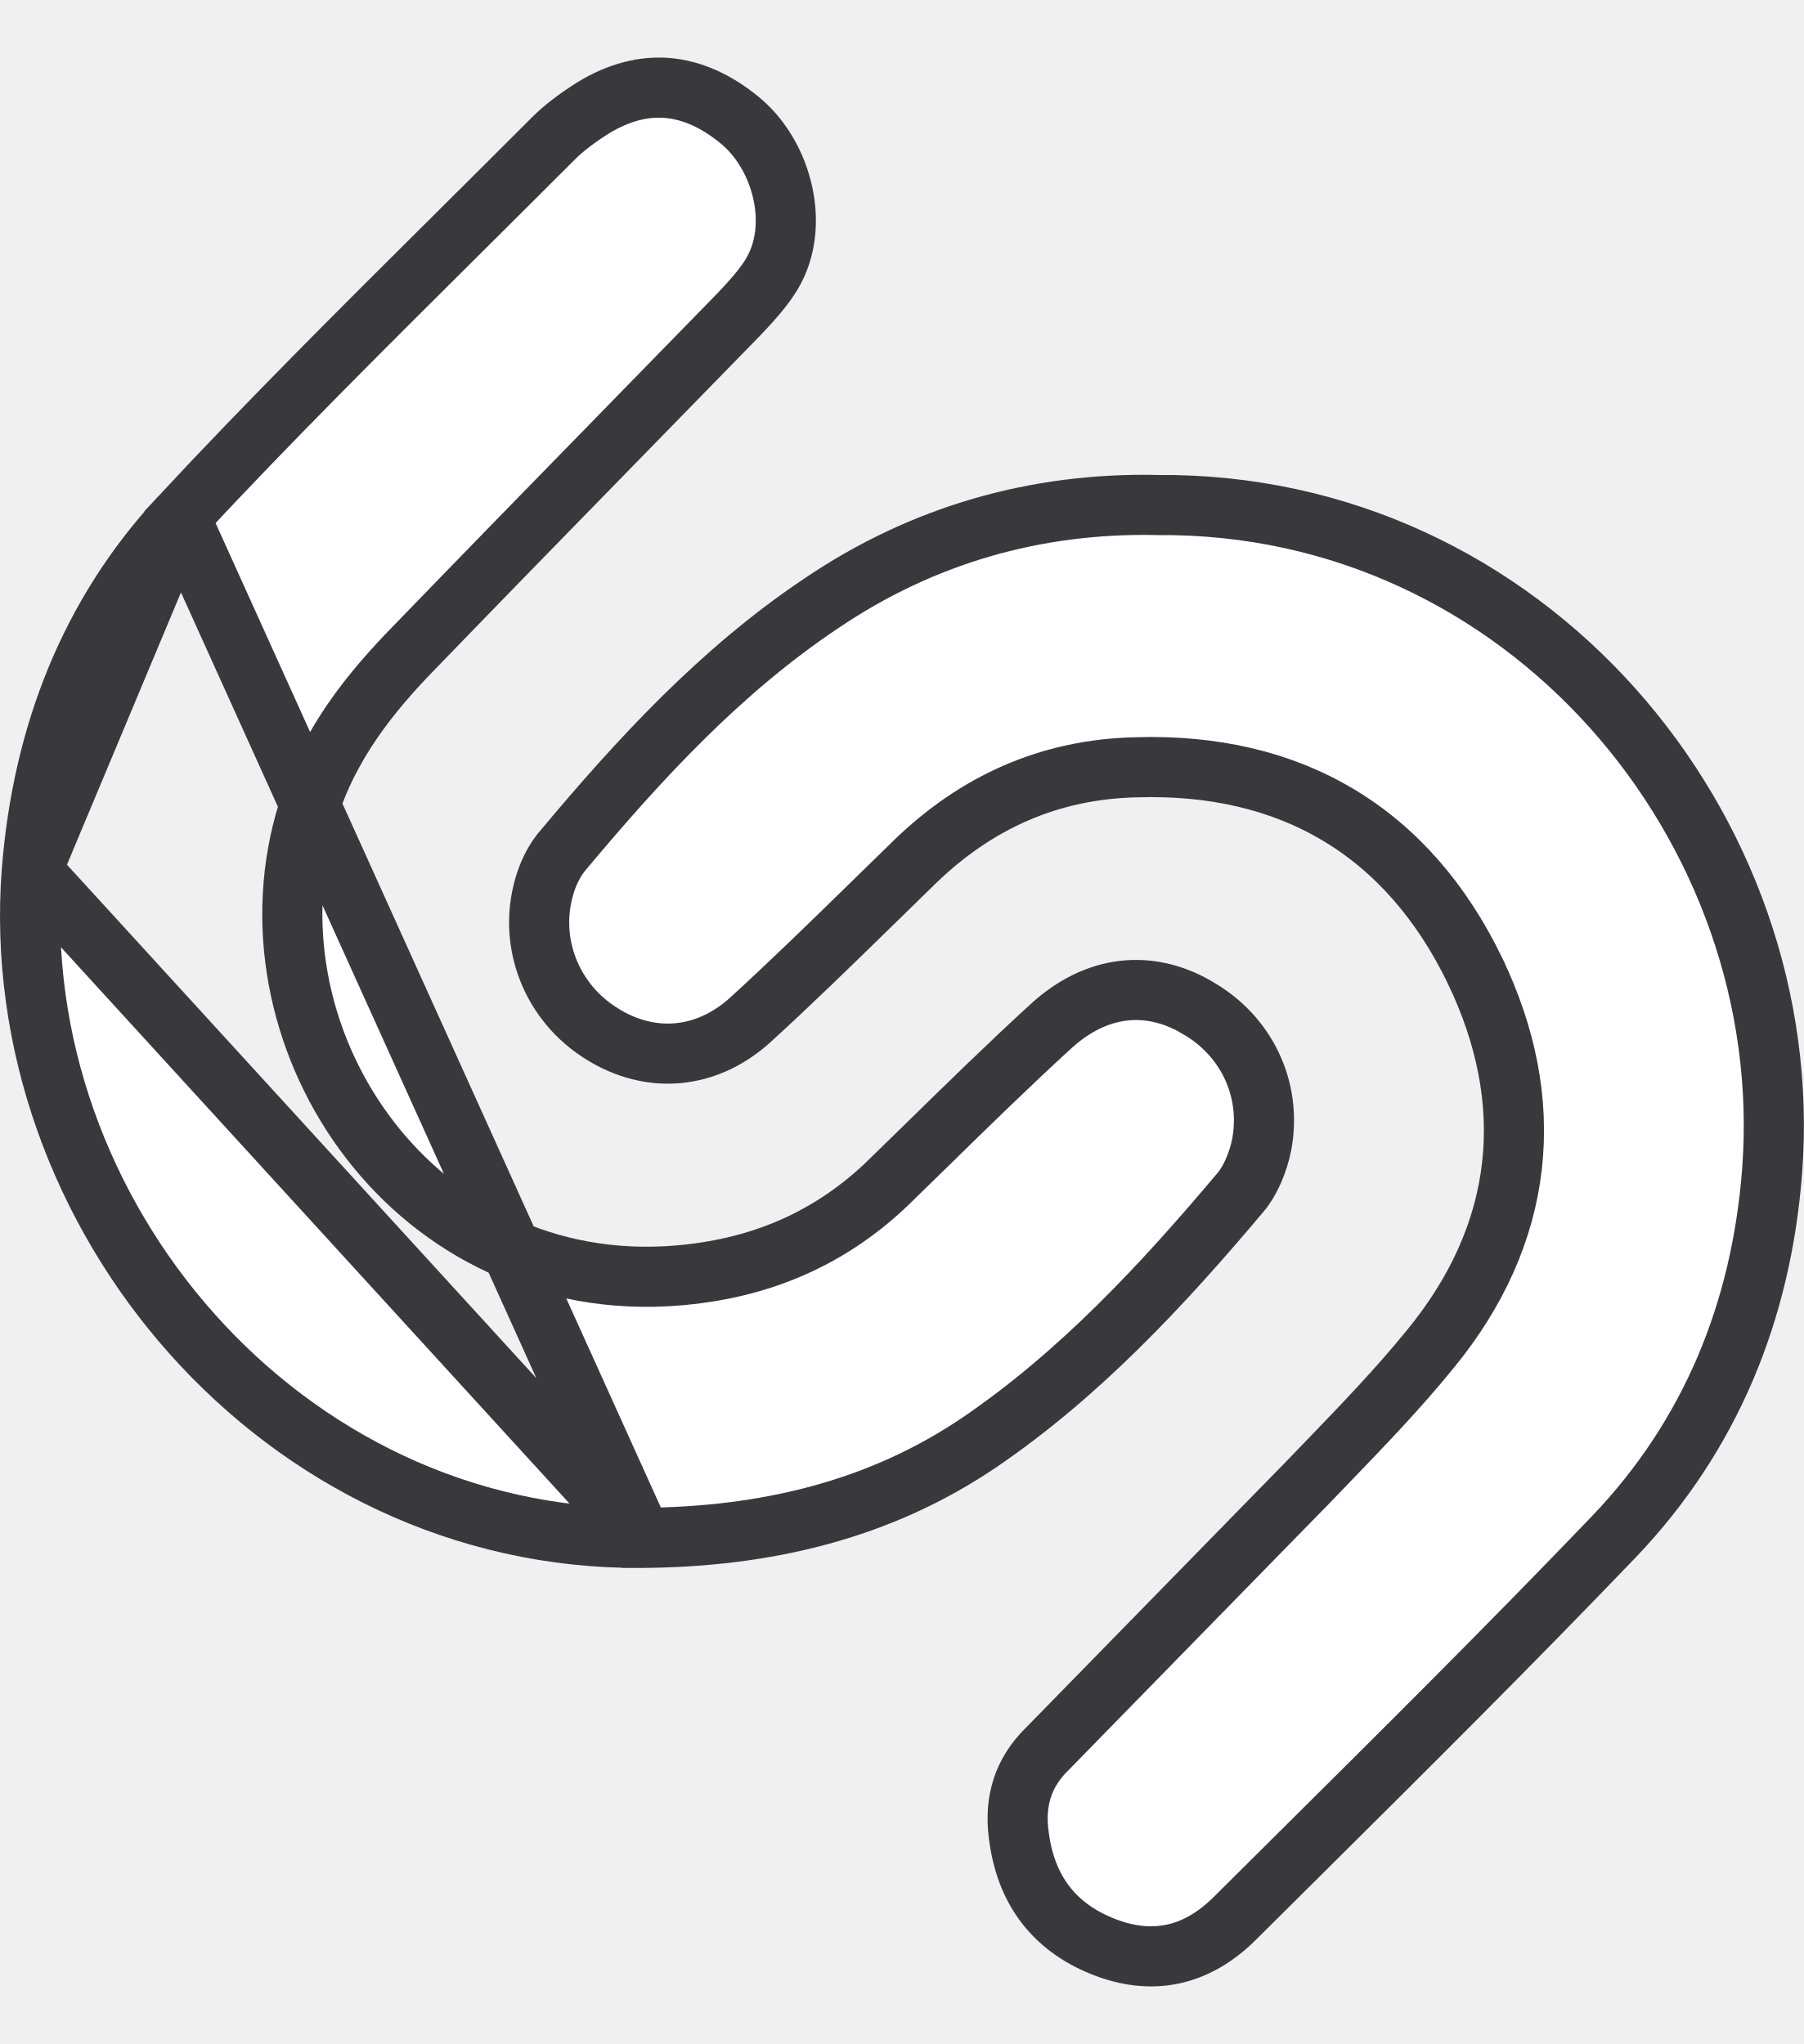
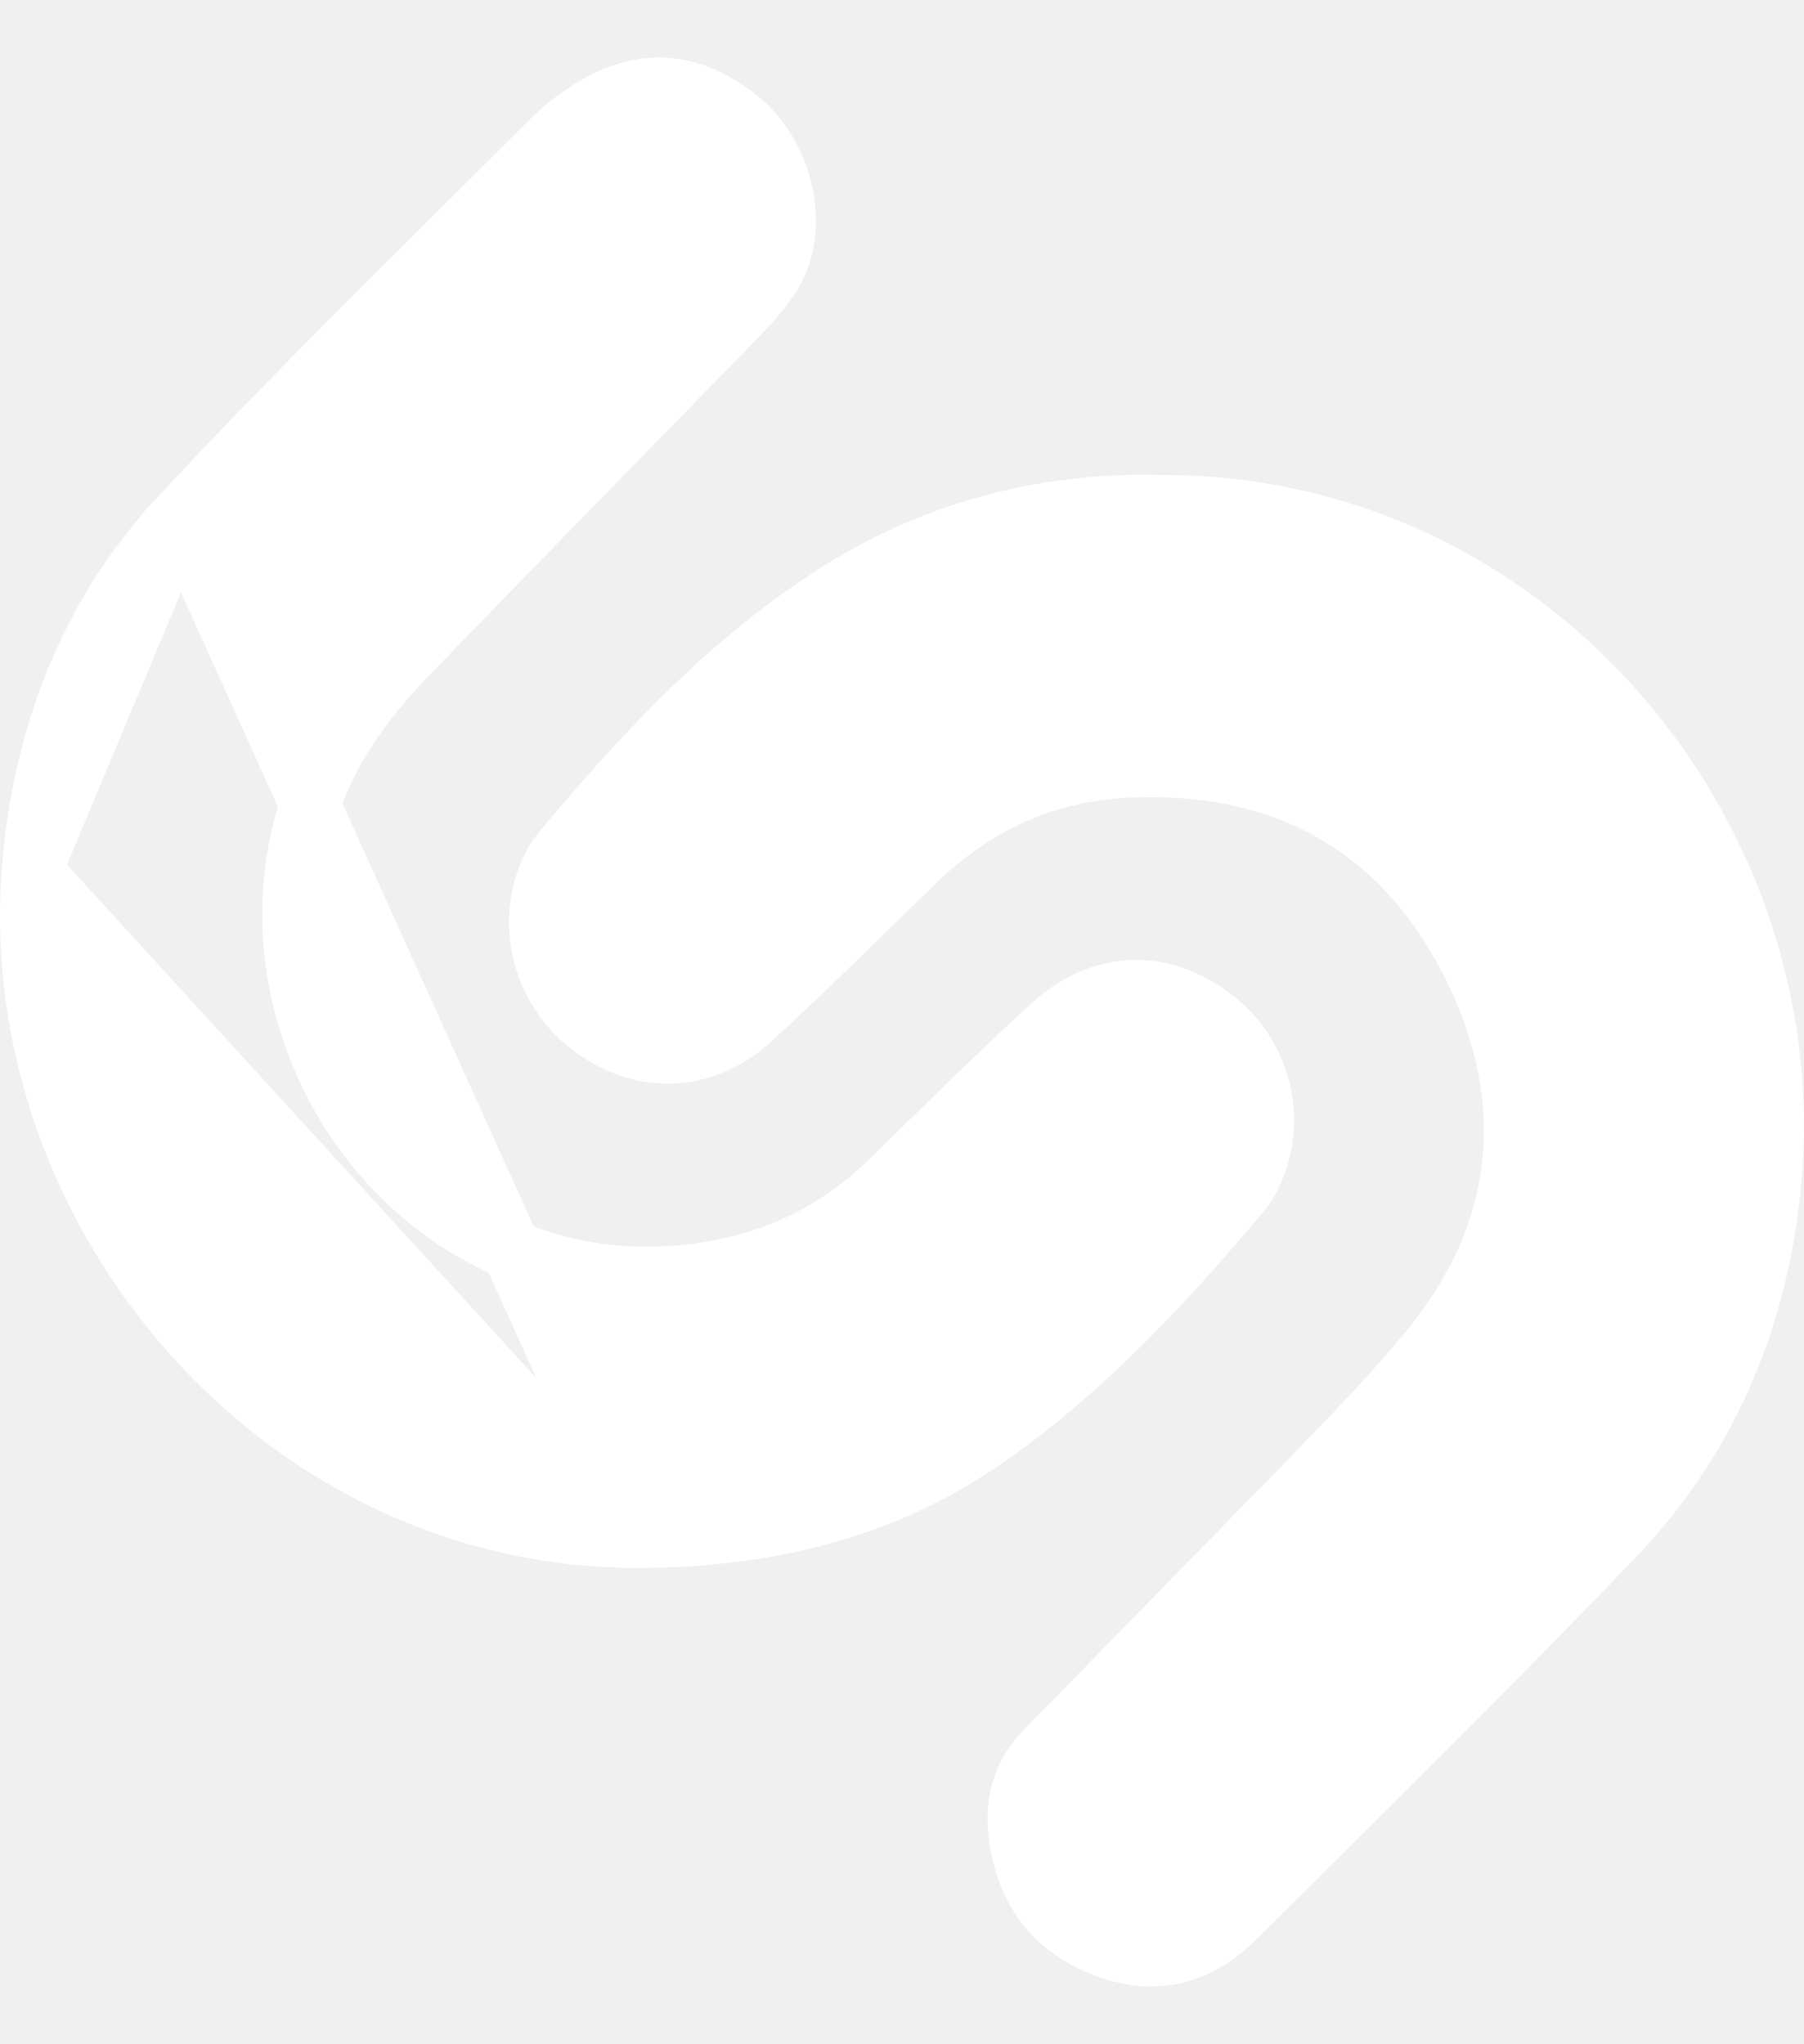
<svg xmlns="http://www.w3.org/2000/svg" width="30" height="34" viewBox="0 0 30 34" fill="none">
-   <path d="M19.23 8.4L19.237 8.401L19.244 8.401C25.37 8.345 29.908 13.771 29.471 19.483L29.471 19.483C29.293 21.811 28.445 23.884 26.841 25.561C25.126 27.351 23.364 29.101 21.596 30.857C21.239 31.212 20.881 31.567 20.524 31.922C19.888 32.548 19.15 32.702 18.336 32.375L18.336 32.375C17.512 32.044 17.048 31.416 16.941 30.508L16.94 30.505C16.872 29.956 17.015 29.493 17.4 29.107L17.4 29.107L17.404 29.104C18.696 27.781 19.988 26.46 21.281 25.137L21.707 24.702L21.707 24.702L21.711 24.698C21.832 24.571 21.955 24.444 22.079 24.316C22.659 23.714 23.255 23.096 23.789 22.438C24.565 21.491 25.023 20.468 25.145 19.392C25.267 18.316 25.048 17.222 24.526 16.138L24.526 16.137C23.974 15 23.217 14.128 22.257 13.555C21.297 12.981 20.167 12.725 18.899 12.763C17.444 12.794 16.223 13.355 15.208 14.342C14.981 14.563 14.755 14.784 14.529 15.005C13.849 15.669 13.173 16.331 12.479 16.964C11.742 17.632 10.812 17.698 10.011 17.197L10.009 17.195C9.175 16.68 8.782 15.685 9.049 14.756L9.05 14.752C9.106 14.549 9.206 14.341 9.328 14.186C10.64 12.614 11.994 11.151 13.65 10.042L13.65 10.042L13.653 10.04C15.344 8.892 17.236 8.36 19.23 8.4Z" fill="white" stroke="#39383D" />
-   <path d="M10.67 25.581H10.671C12.721 25.568 14.627 25.123 16.3 23.985C17.948 22.86 19.319 21.392 20.631 19.833L20.632 19.832C20.792 19.643 20.922 19.341 20.983 19.039C21.157 18.107 20.718 17.211 19.895 16.752L19.89 16.748L19.89 16.748C19.111 16.3 18.243 16.378 17.492 17.058C16.777 17.712 16.096 18.378 15.409 19.051C15.195 19.26 14.98 19.47 14.764 19.68L14.762 19.683C13.719 20.681 12.484 21.152 11.073 21.23L11.071 21.23C6.745 21.45 3.978 17.154 5.119 13.503C5.469 12.371 6.164 11.513 6.902 10.758C8.106 9.513 9.322 8.267 10.538 7.022C11.119 6.427 11.7 5.832 12.28 5.237C12.572 4.93 12.808 4.661 12.925 4.383L12.928 4.376L12.928 4.376C13.26 3.623 12.984 2.575 12.319 2.013C11.908 1.671 11.499 1.499 11.107 1.464C10.716 1.43 10.3 1.528 9.863 1.795C9.608 1.957 9.385 2.12 9.192 2.314C8.669 2.838 8.144 3.36 7.62 3.881C6.053 5.439 4.491 6.991 2.992 8.602L10.67 25.581ZM10.67 25.581C4.688 25.623 0.092 20.184 0.529 14.485M10.67 25.581L0.529 14.485M0.529 14.485C0.707 12.235 1.489 10.218 2.992 8.602L0.529 14.485Z" fill="white" stroke="#39383D" />
+   <path d="M19.23 8.4L19.237 8.401L19.244 8.401C25.37 8.345 29.908 13.771 29.471 19.483L29.471 19.483C29.293 21.811 28.445 23.884 26.841 25.561C25.126 27.351 23.364 29.101 21.596 30.857C21.239 31.212 20.881 31.567 20.524 31.922C19.888 32.548 19.15 32.702 18.336 32.375L18.336 32.375C17.512 32.044 17.048 31.416 16.941 30.508L16.94 30.505C16.872 29.956 17.015 29.493 17.4 29.107L17.4 29.107L17.404 29.104C18.696 27.781 19.988 26.46 21.281 25.137L21.707 24.702L21.707 24.702L21.711 24.698C21.832 24.571 21.955 24.444 22.079 24.316C22.659 23.714 23.255 23.096 23.789 22.438C24.565 21.491 25.023 20.468 25.145 19.392C25.267 18.316 25.048 17.222 24.526 16.138L24.526 16.137C23.974 15 23.217 14.128 22.257 13.555C21.297 12.981 20.167 12.725 18.899 12.763C17.444 12.794 16.223 13.355 15.208 14.342C14.981 14.563 14.755 14.784 14.529 15.005C13.849 15.669 13.173 16.331 12.479 16.964C11.742 17.632 10.812 17.698 10.011 17.197L10.009 17.195C9.175 16.68 8.782 15.685 9.049 14.756L9.05 14.752C9.106 14.549 9.206 14.341 9.328 14.186C10.64 12.614 11.994 11.151 13.65 10.042L13.65 10.042L13.653 10.04C15.344 8.892 17.236 8.36 19.23 8.4Z" fill="white" stroke="white" />
+   <path d="M10.67 25.581H10.671C12.721 25.568 14.627 25.123 16.3 23.985C17.948 22.86 19.319 21.392 20.631 19.833L20.632 19.832C20.792 19.643 20.922 19.341 20.983 19.039C21.157 18.107 20.718 17.211 19.895 16.752L19.89 16.748L19.89 16.748C19.111 16.3 18.243 16.378 17.492 17.058C16.777 17.712 16.096 18.378 15.409 19.051C15.195 19.26 14.98 19.47 14.764 19.68L14.762 19.683C13.719 20.681 12.484 21.152 11.073 21.23L11.071 21.23C6.745 21.45 3.978 17.154 5.119 13.503C5.469 12.371 6.164 11.513 6.902 10.758C8.106 9.513 9.322 8.267 10.538 7.022C11.119 6.427 11.7 5.832 12.28 5.237C12.572 4.93 12.808 4.661 12.925 4.383L12.928 4.376L12.928 4.376C13.26 3.623 12.984 2.575 12.319 2.013C11.908 1.671 11.499 1.499 11.107 1.464C10.716 1.43 10.3 1.528 9.863 1.795C9.608 1.957 9.385 2.12 9.192 2.314C8.669 2.838 8.144 3.36 7.62 3.881C6.053 5.439 4.491 6.991 2.992 8.602L10.67 25.581ZM10.67 25.581C4.688 25.623 0.092 20.184 0.529 14.485M10.67 25.581L0.529 14.485M0.529 14.485C0.707 12.235 1.489 10.218 2.992 8.602L0.529 14.485Z" fill="white" stroke="white" />
</svg>
